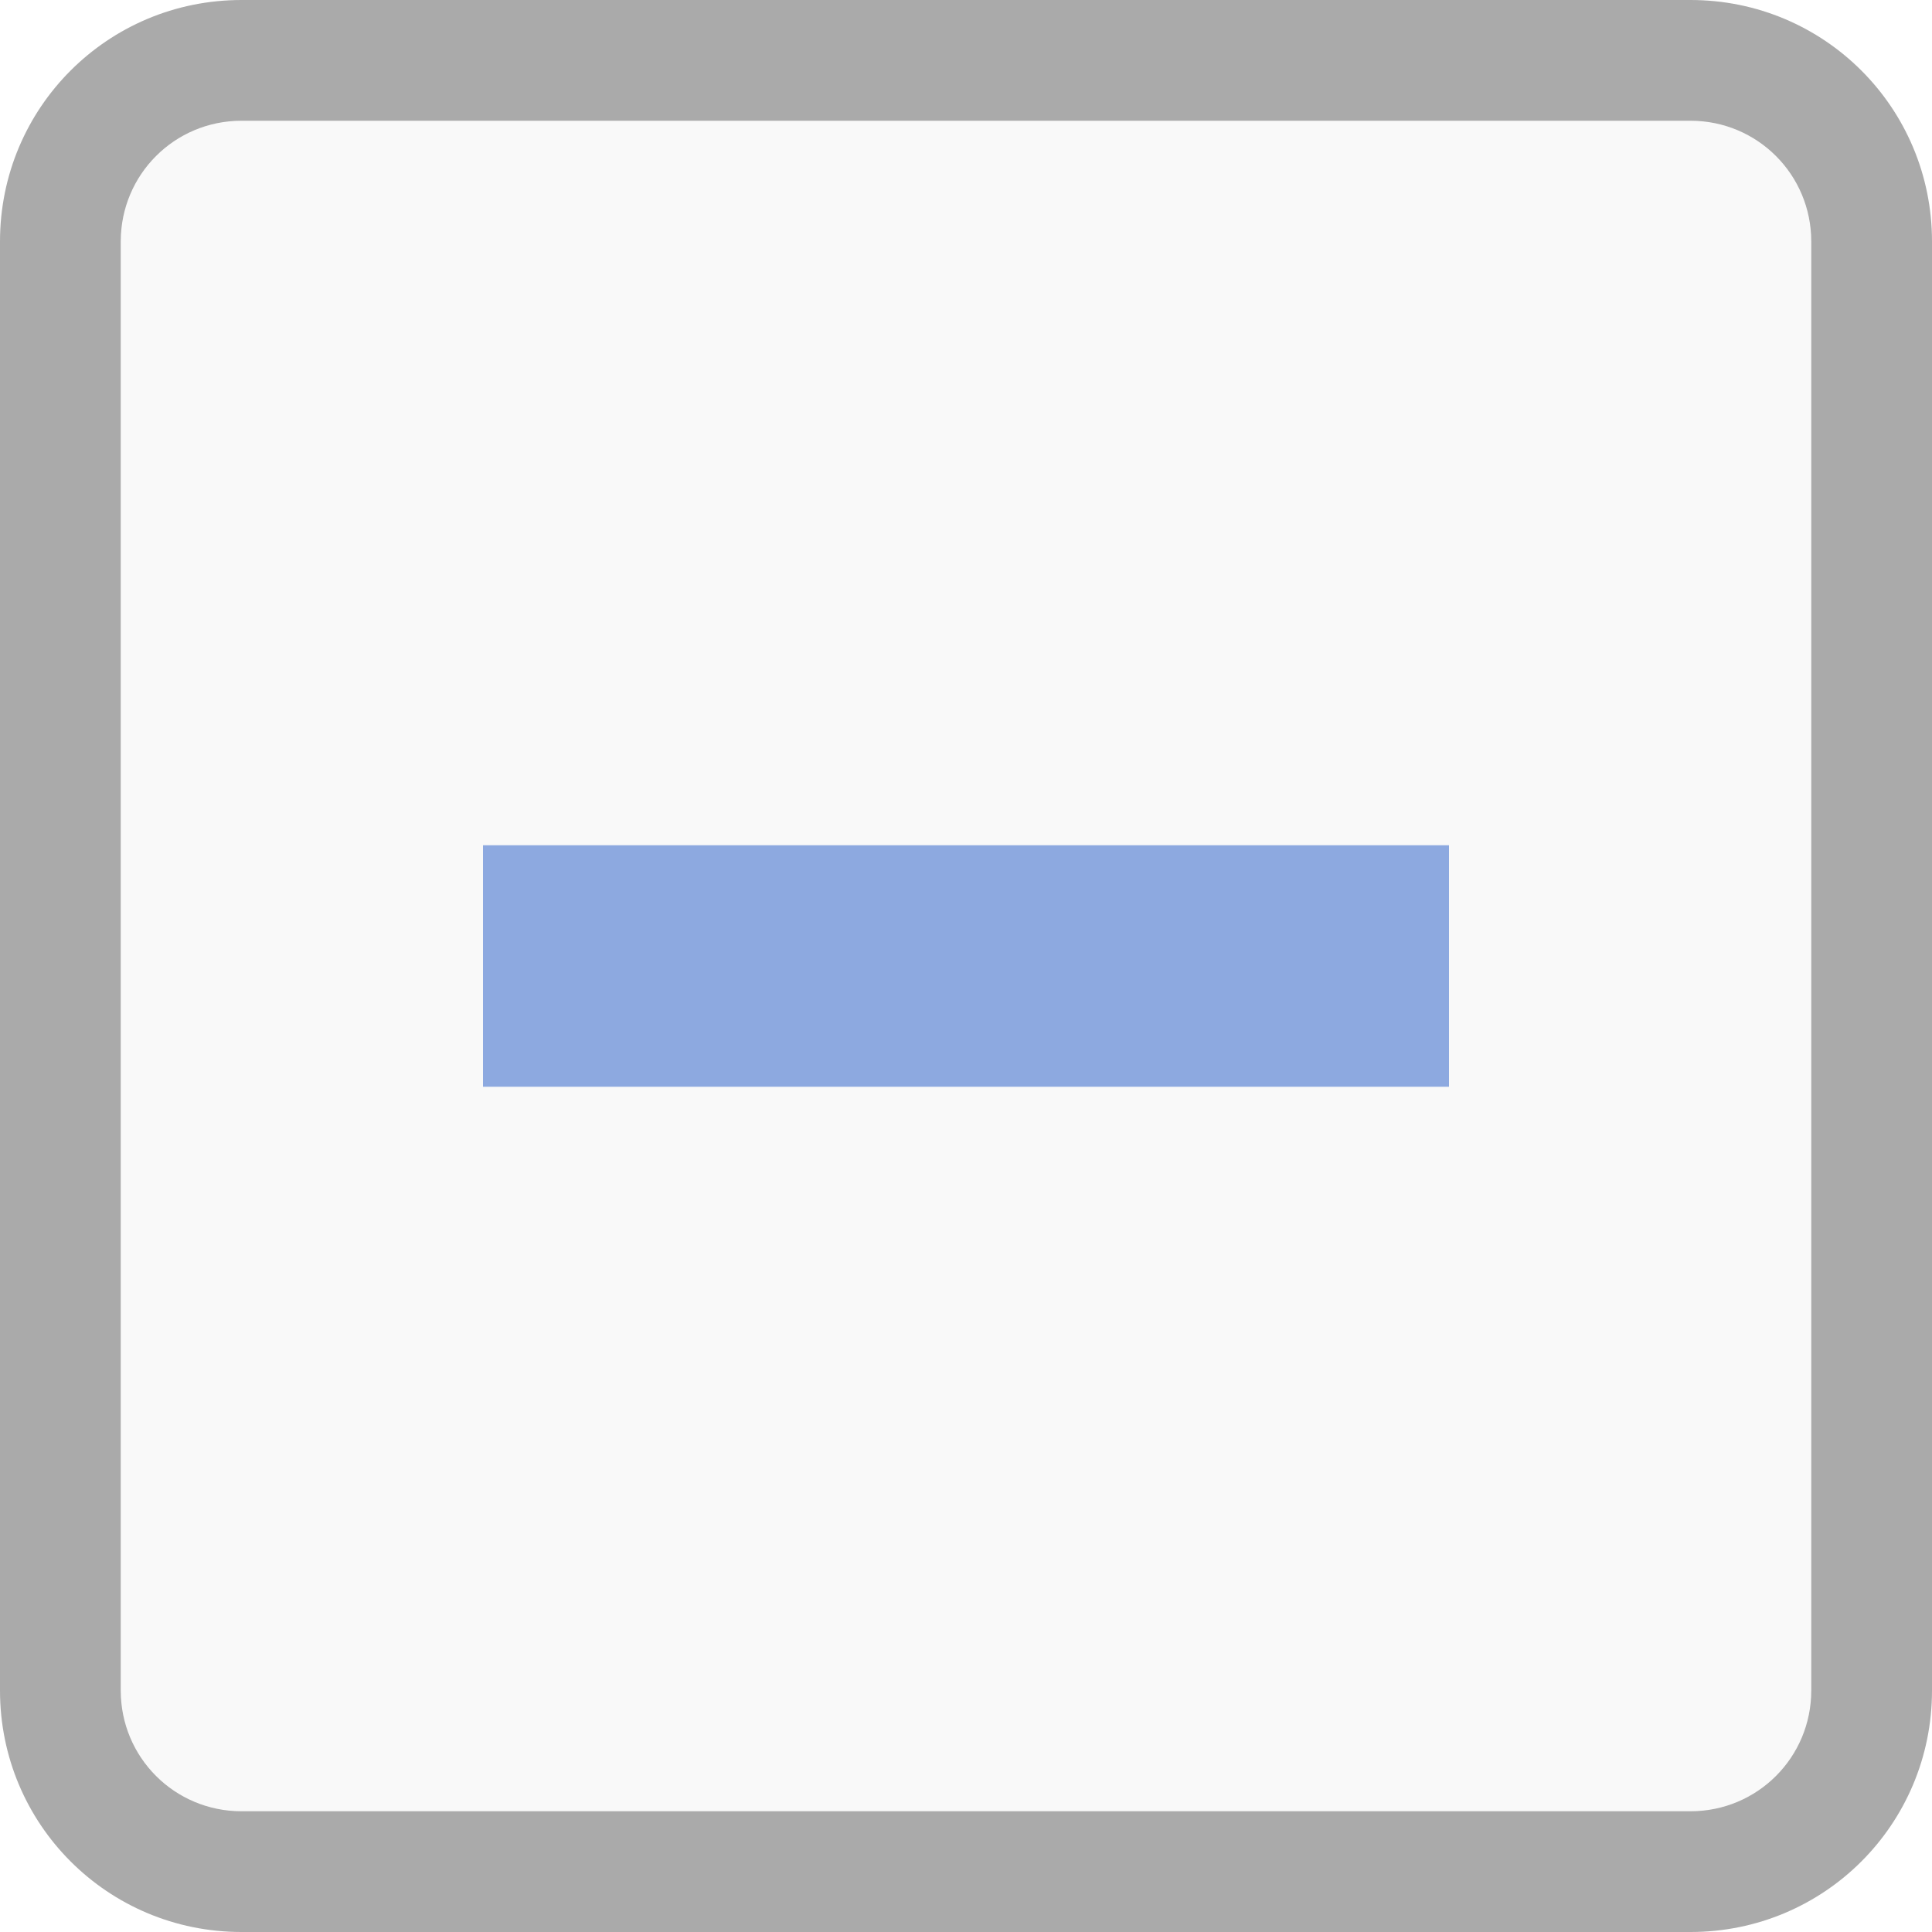
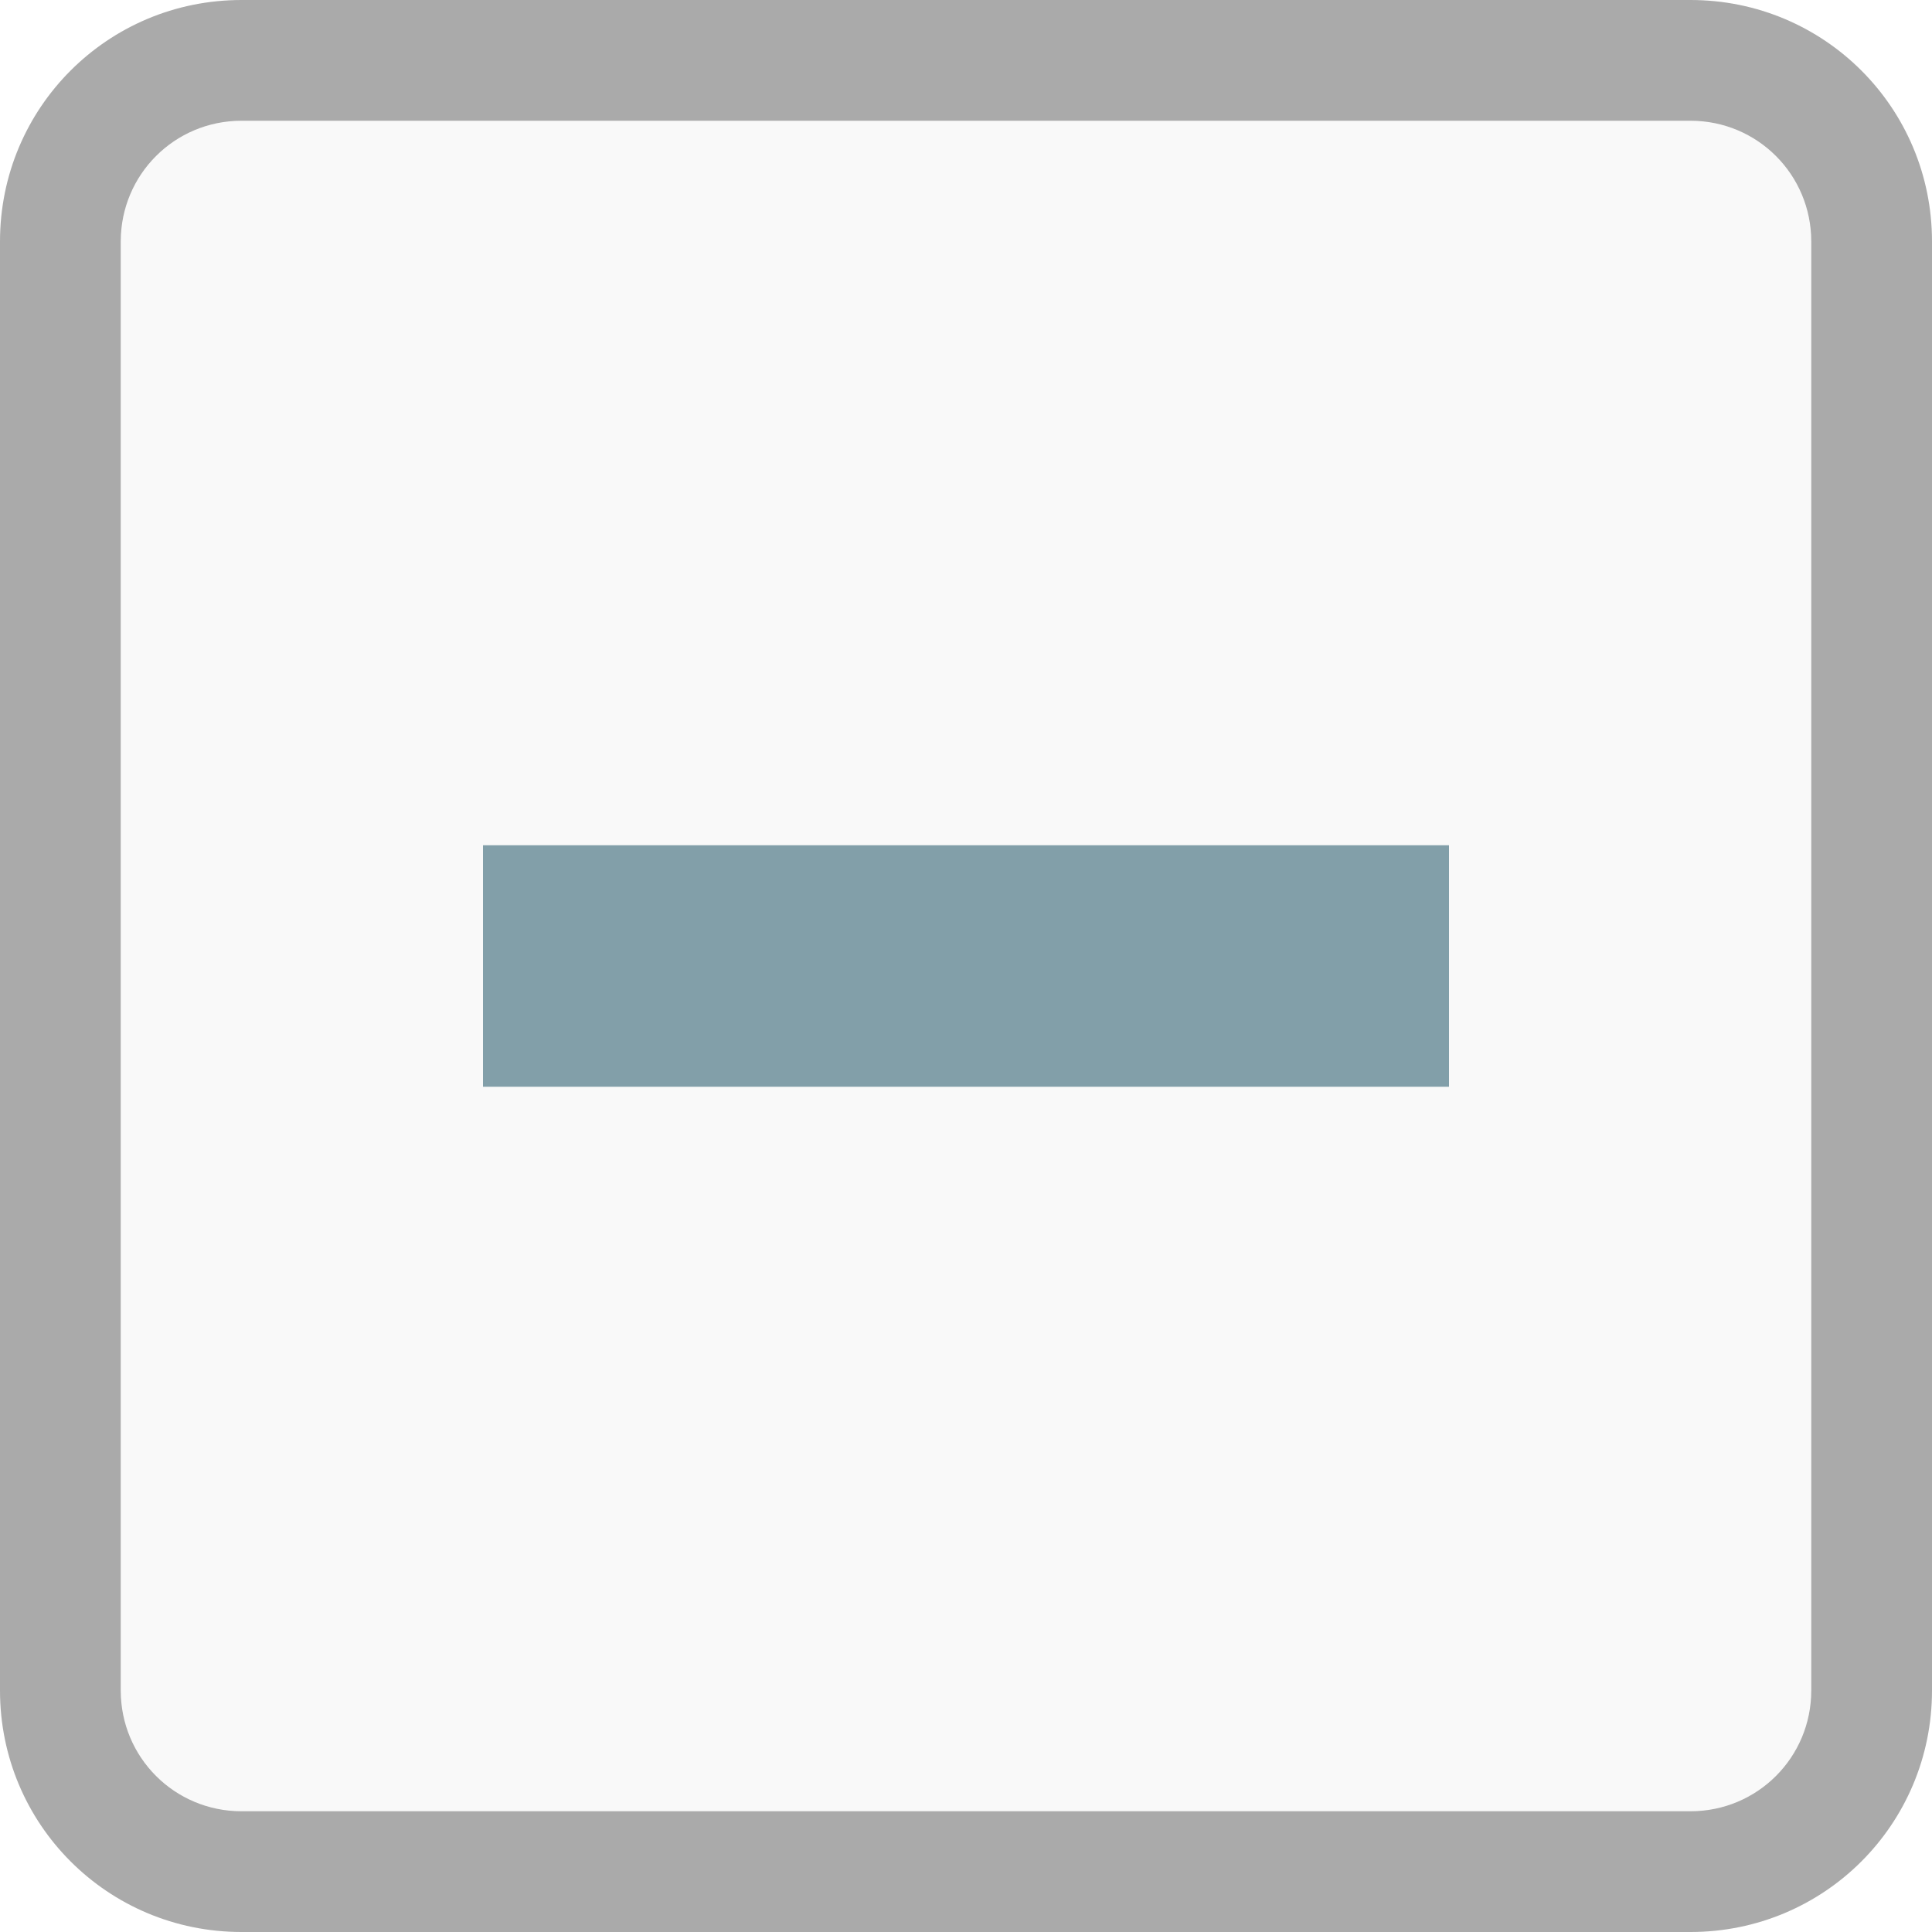
<svg xmlns="http://www.w3.org/2000/svg" viewBox="0 0 16 16">
  <g transform="translate(0 -1036.362)">
    <rect width="14" x="1" y="1" rx="1" height="14" style="fill:#f9f9f9" transform="translate(0 1036.362)" />
    <path style="fill:#aaa" d="M 2 0 C 0.892 0 3.2526065e-18 0.892 0 2 L 0 14 C 0 15.108 0.892 16 2 16 L 14 16 C 15.108 16 16 15.108 16 14 L 16 2 C 16 0.892 15.108 3.2526065e-18 14 0 L 2 0 z M 2 1 L 14 1 C 14.554 1 15 1.446 15 2 L 15 14 C 15 14.554 14.554 15 14 15 L 2 15 C 1.446 15 1 14.554 1 14 L 1 2 C 1 1.446 1.446 1 2 1 z " transform="translate(0 1036.362)" />
-     <rect width="8" x="4" y="1043.362" height="2" style="fill:#8da9e0" />
+     <rect width="8" x="4" y="1043.362" height="2" style="fill:#829fa9" />
  </g>
</svg>
